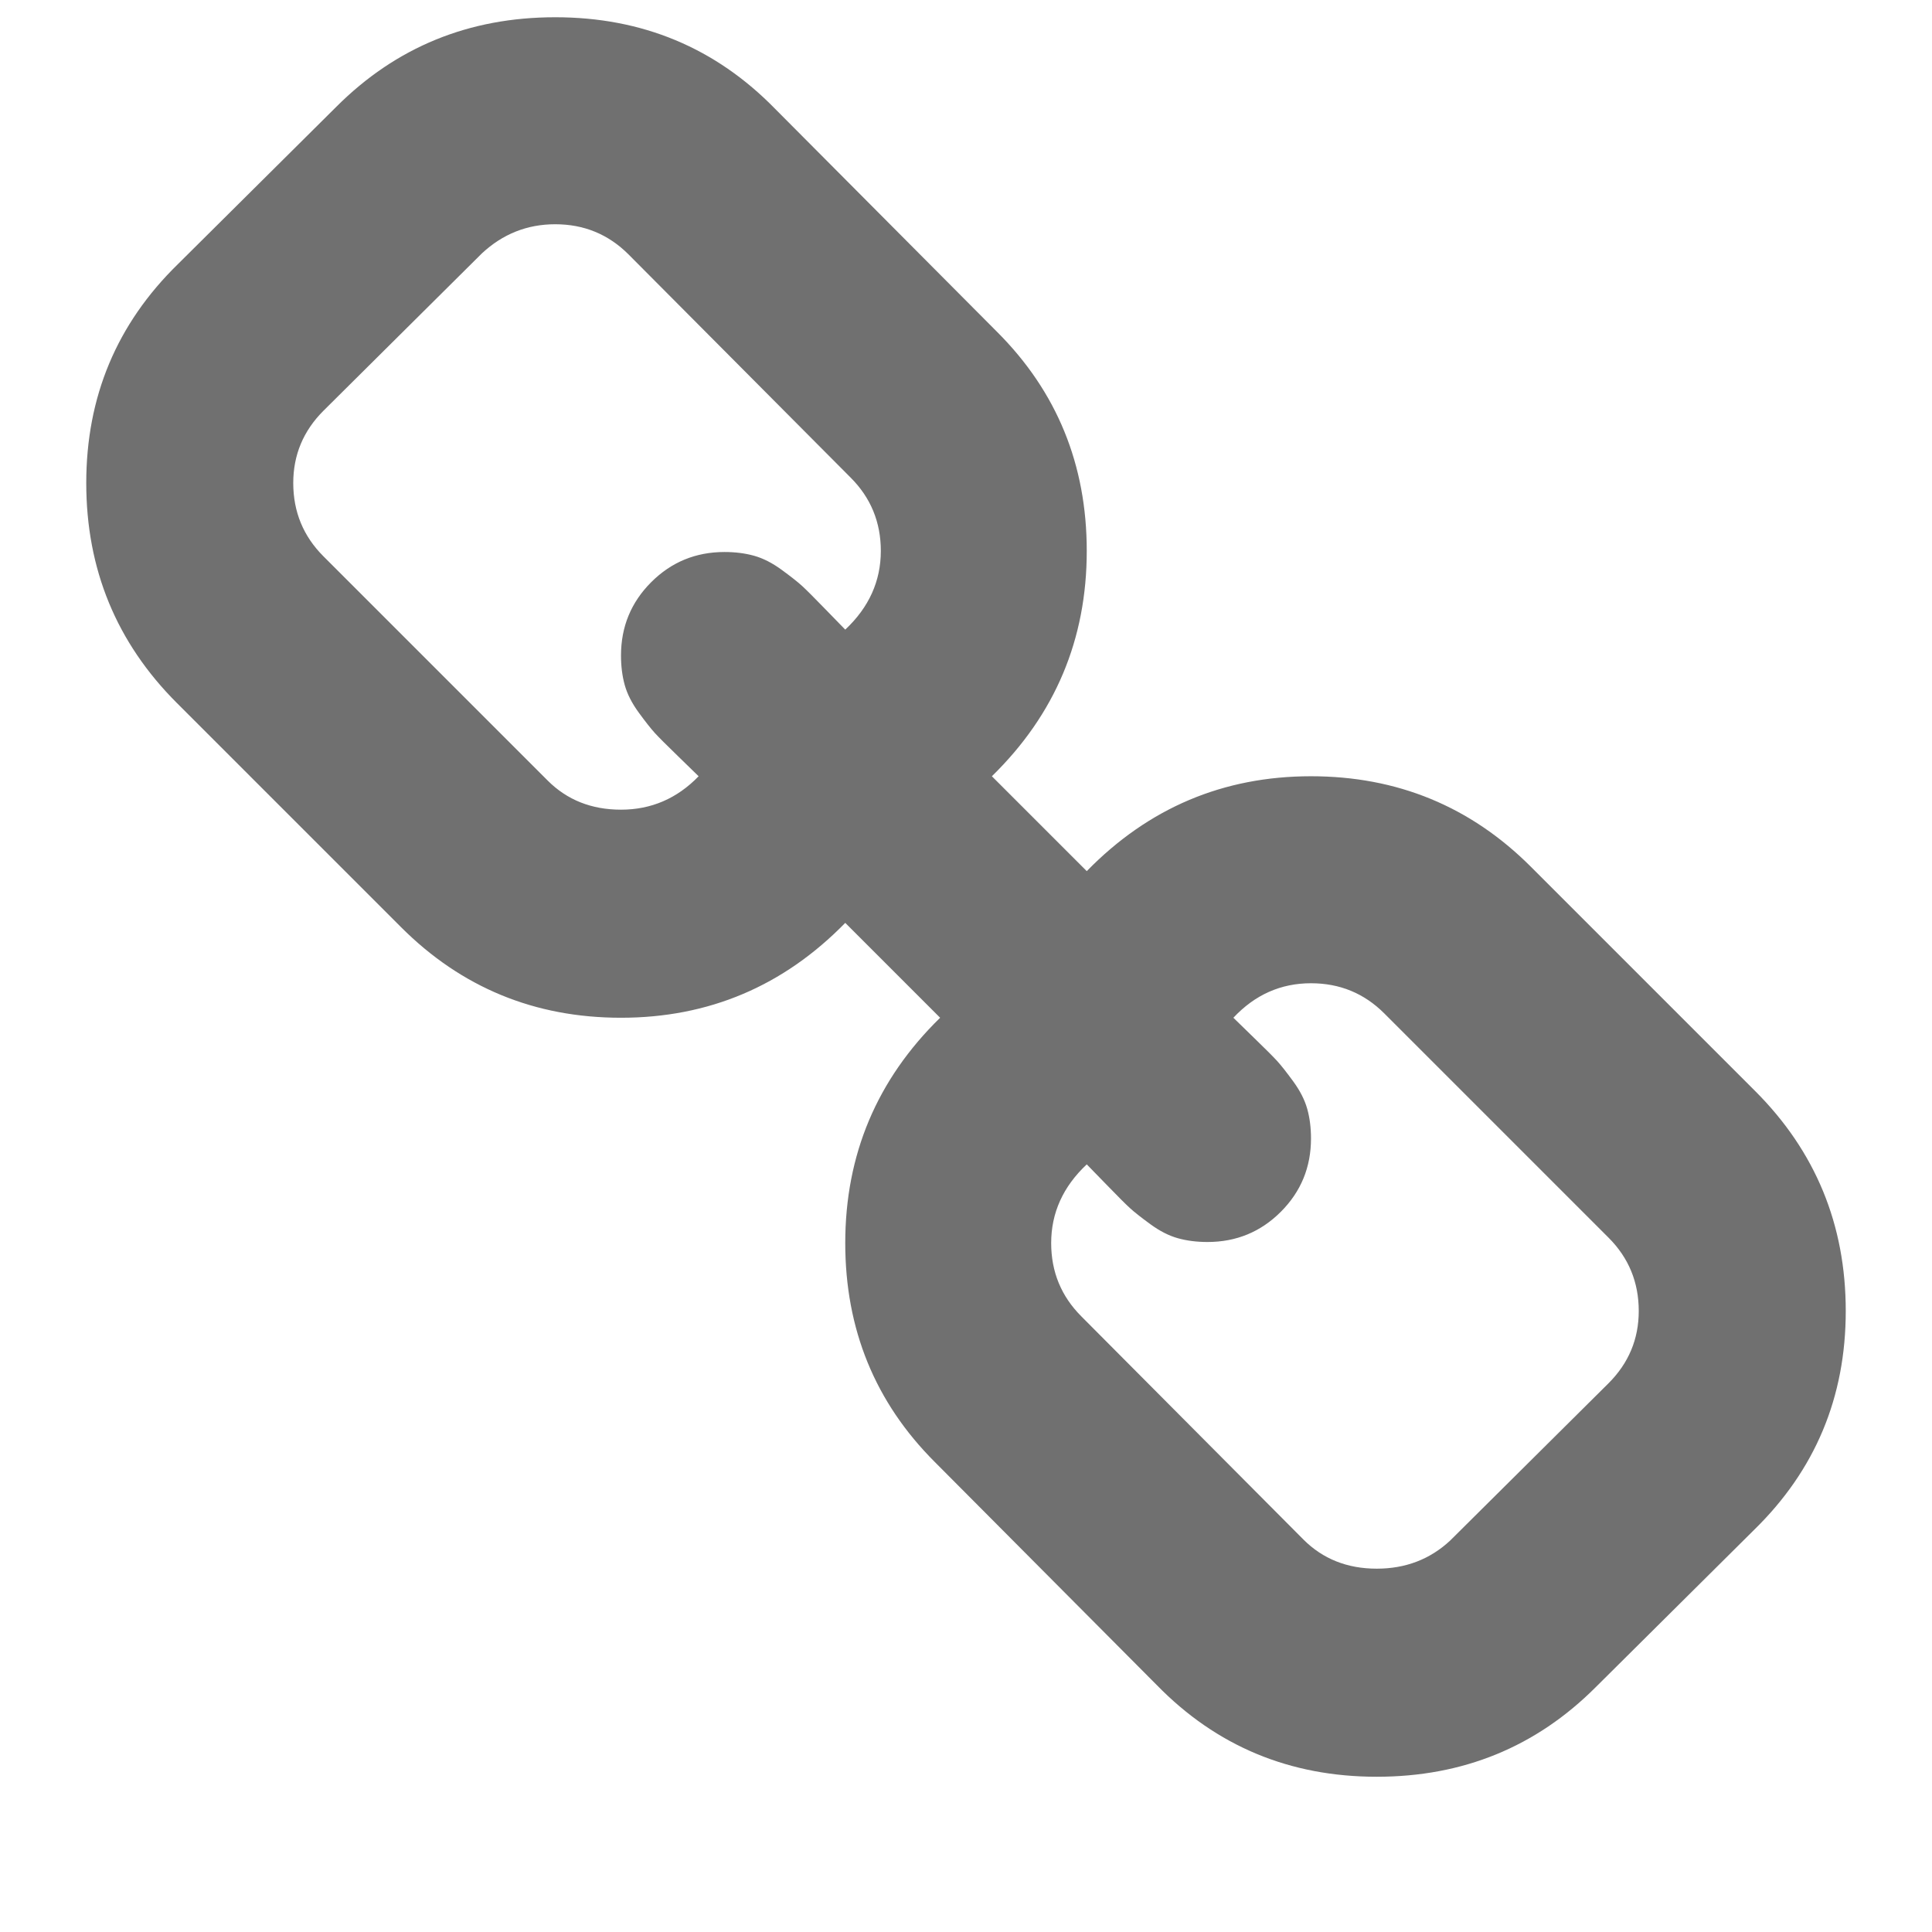
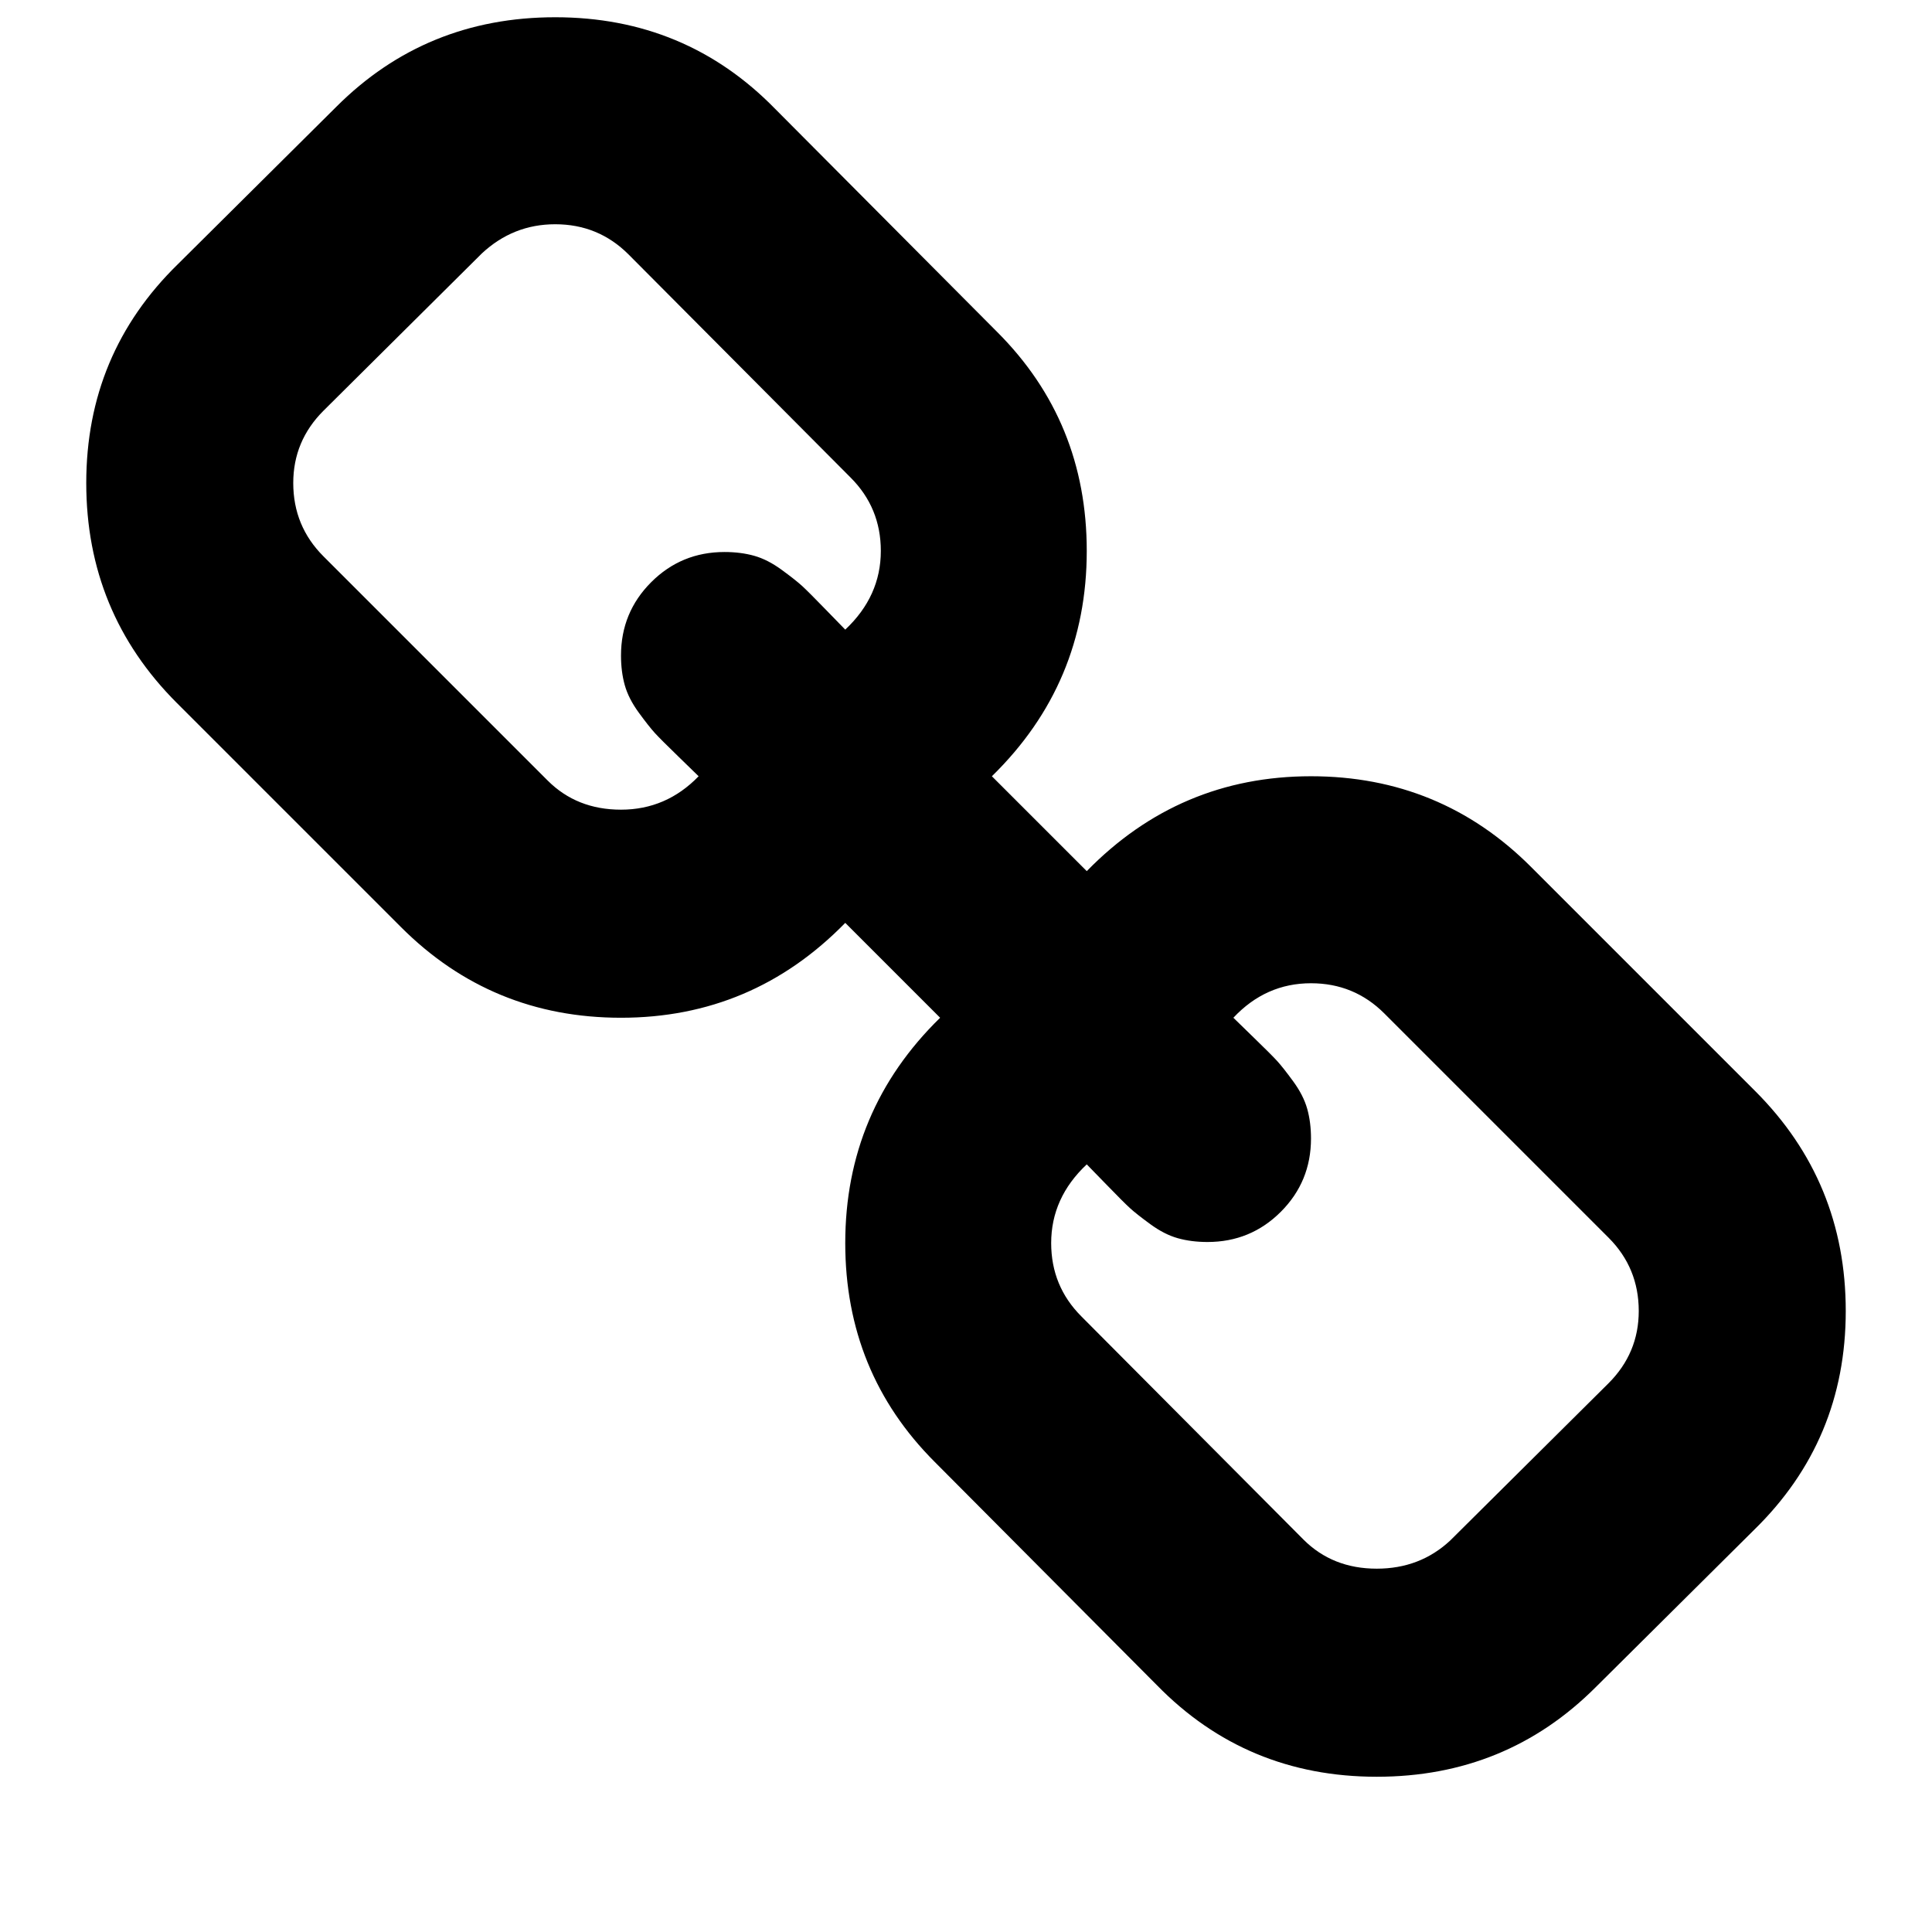
<svg xmlns="http://www.w3.org/2000/svg" t="1635141866095" class="icon" viewBox="0 0 1024 1024" version="1.1" p-id="9163" width="22" height="22">
-   <path d="M868.571 694.857q0-22.857-16-38.857l-118.857-118.857q-16-16-38.857-16-24 0-41.143 18.286 1.714 1.714 10.857 10.571t12.286 12.286 8.571 10.857 7.429 14.571 2 15.714q0 22.857-16 38.857t-38.857 16q-8.571 0-15.714-2t-14.571-7.429-10.857-8.571-12.286-12.286-10.571-10.857q-18.857 17.714-18.857 41.714 0 22.857 16 38.857l117.714 118.286q15.429 15.429 38.857 15.429 22.857 0 38.857-14.857l84-83.429q16-16 16-38.286zm-401.714-402.857q0-22.857-16-38.857l-117.714-118.286q-16-16-38.857-16-22.286 0-38.857 15.429l-84 83.429q-16 16-16 38.286 0 22.857 16 38.857l118.857 118.857q15.429 15.429 38.857 15.429 24 0 41.143-17.714-1.714-1.714-10.857-10.571t-12.286-12.286-8.571-10.857-7.429-14.571-2-15.714q0-22.857 16-38.857t38.857-16q8.571 0 15.714 2t14.571 7.429 10.857 8.571 12.286 12.286 10.571 10.857q18.857-17.714 18.857-41.714zm511.429 402.857q0 68.571-48.571 116l-84 83.429q-47.429 47.429-116 47.429-69.143 0-116.571-48.571l-117.714-118.286q-47.429-47.429-47.429-116 0-70.286 50.286-119.429l-50.286-50.286q-49.143 50.286-118.857 50.286-68.571 0-116.571-48l-118.857-118.857q-48-48-48-116.571t48.571-116l84-83.429q47.429-47.429 116-47.429 69.143 0 116.571 48.571l117.714 118.286q47.429 47.429 47.429 116 0 70.286-50.286 119.429l50.286 50.286q49.143-50.286 118.857-50.286 68.571 0 116.571 48l118.857 118.857q48 48 48 116.571z" p-id="9164" fill="#707070" />
+   <path d="M868.571 694.857q0-22.857-16-38.857l-118.857-118.857q-16-16-38.857-16-24 0-41.143 18.286 1.714 1.714 10.857 10.571t12.286 12.286 8.571 10.857 7.429 14.571 2 15.714q0 22.857-16 38.857t-38.857 16q-8.571 0-15.714-2t-14.571-7.429-10.857-8.571-12.286-12.286-10.571-10.857q-18.857 17.714-18.857 41.714 0 22.857 16 38.857l117.714 118.286q15.429 15.429 38.857 15.429 22.857 0 38.857-14.857l84-83.429q16-16 16-38.286zm-401.714-402.857q0-22.857-16-38.857l-117.714-118.286q-16-16-38.857-16-22.286 0-38.857 15.429l-84 83.429q-16 16-16 38.286 0 22.857 16 38.857l118.857 118.857q15.429 15.429 38.857 15.429 24 0 41.143-17.714-1.714-1.714-10.857-10.571t-12.286-12.286-8.571-10.857-7.429-14.571-2-15.714q0-22.857 16-38.857t38.857-16q8.571 0 15.714 2t14.571 7.429 10.857 8.571 12.286 12.286 10.571 10.857q18.857-17.714 18.857-41.714zm511.429 402.857q0 68.571-48.571 116l-84 83.429q-47.429 47.429-116 47.429-69.143 0-116.571-48.571l-117.714-118.286q-47.429-47.429-47.429-116 0-70.286 50.286-119.429l-50.286-50.286q-49.143 50.286-118.857 50.286-68.571 0-116.571-48l-118.857-118.857q-48-48-48-116.571t48.571-116l84-83.429q47.429-47.429 116-47.429 69.143 0 116.571 48.571l117.714 118.286q47.429 47.429 47.429 116 0 70.286-50.286 119.429l50.286 50.286q49.143-50.286 118.857-50.286 68.571 0 116.571 48l118.857 118.857q48 48 48 116.571z" p-id="9164" />
</svg>
